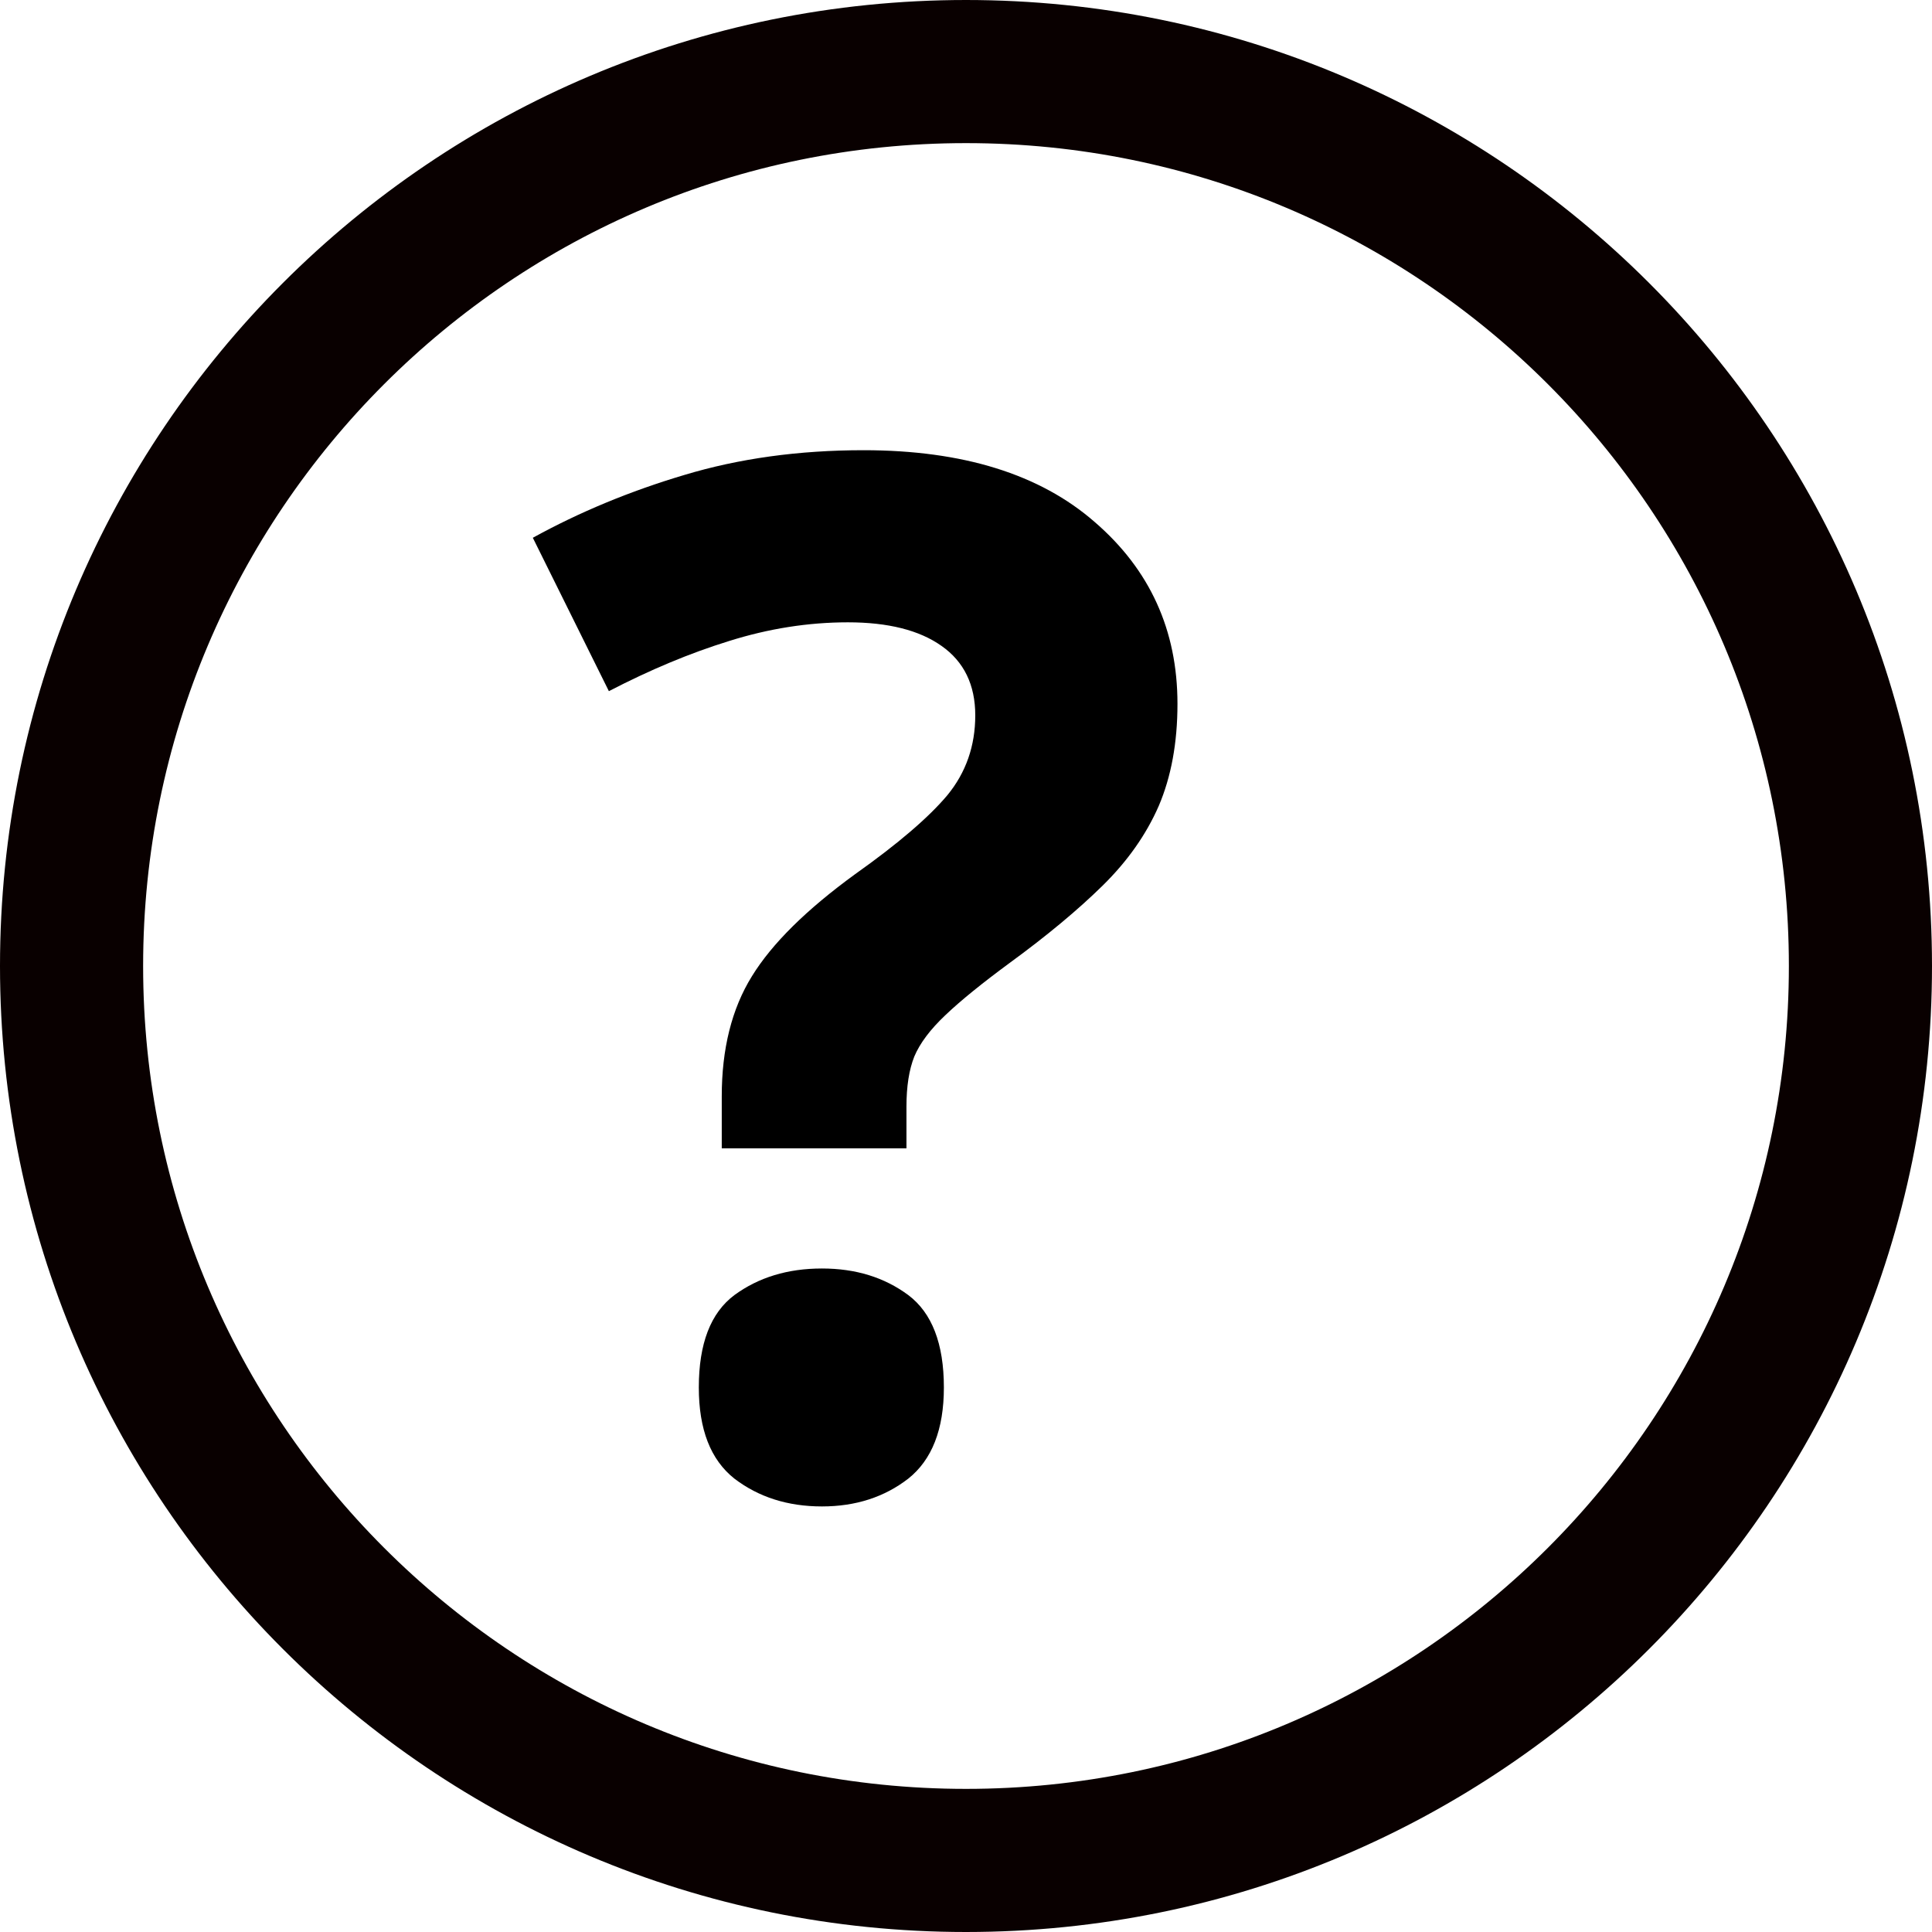
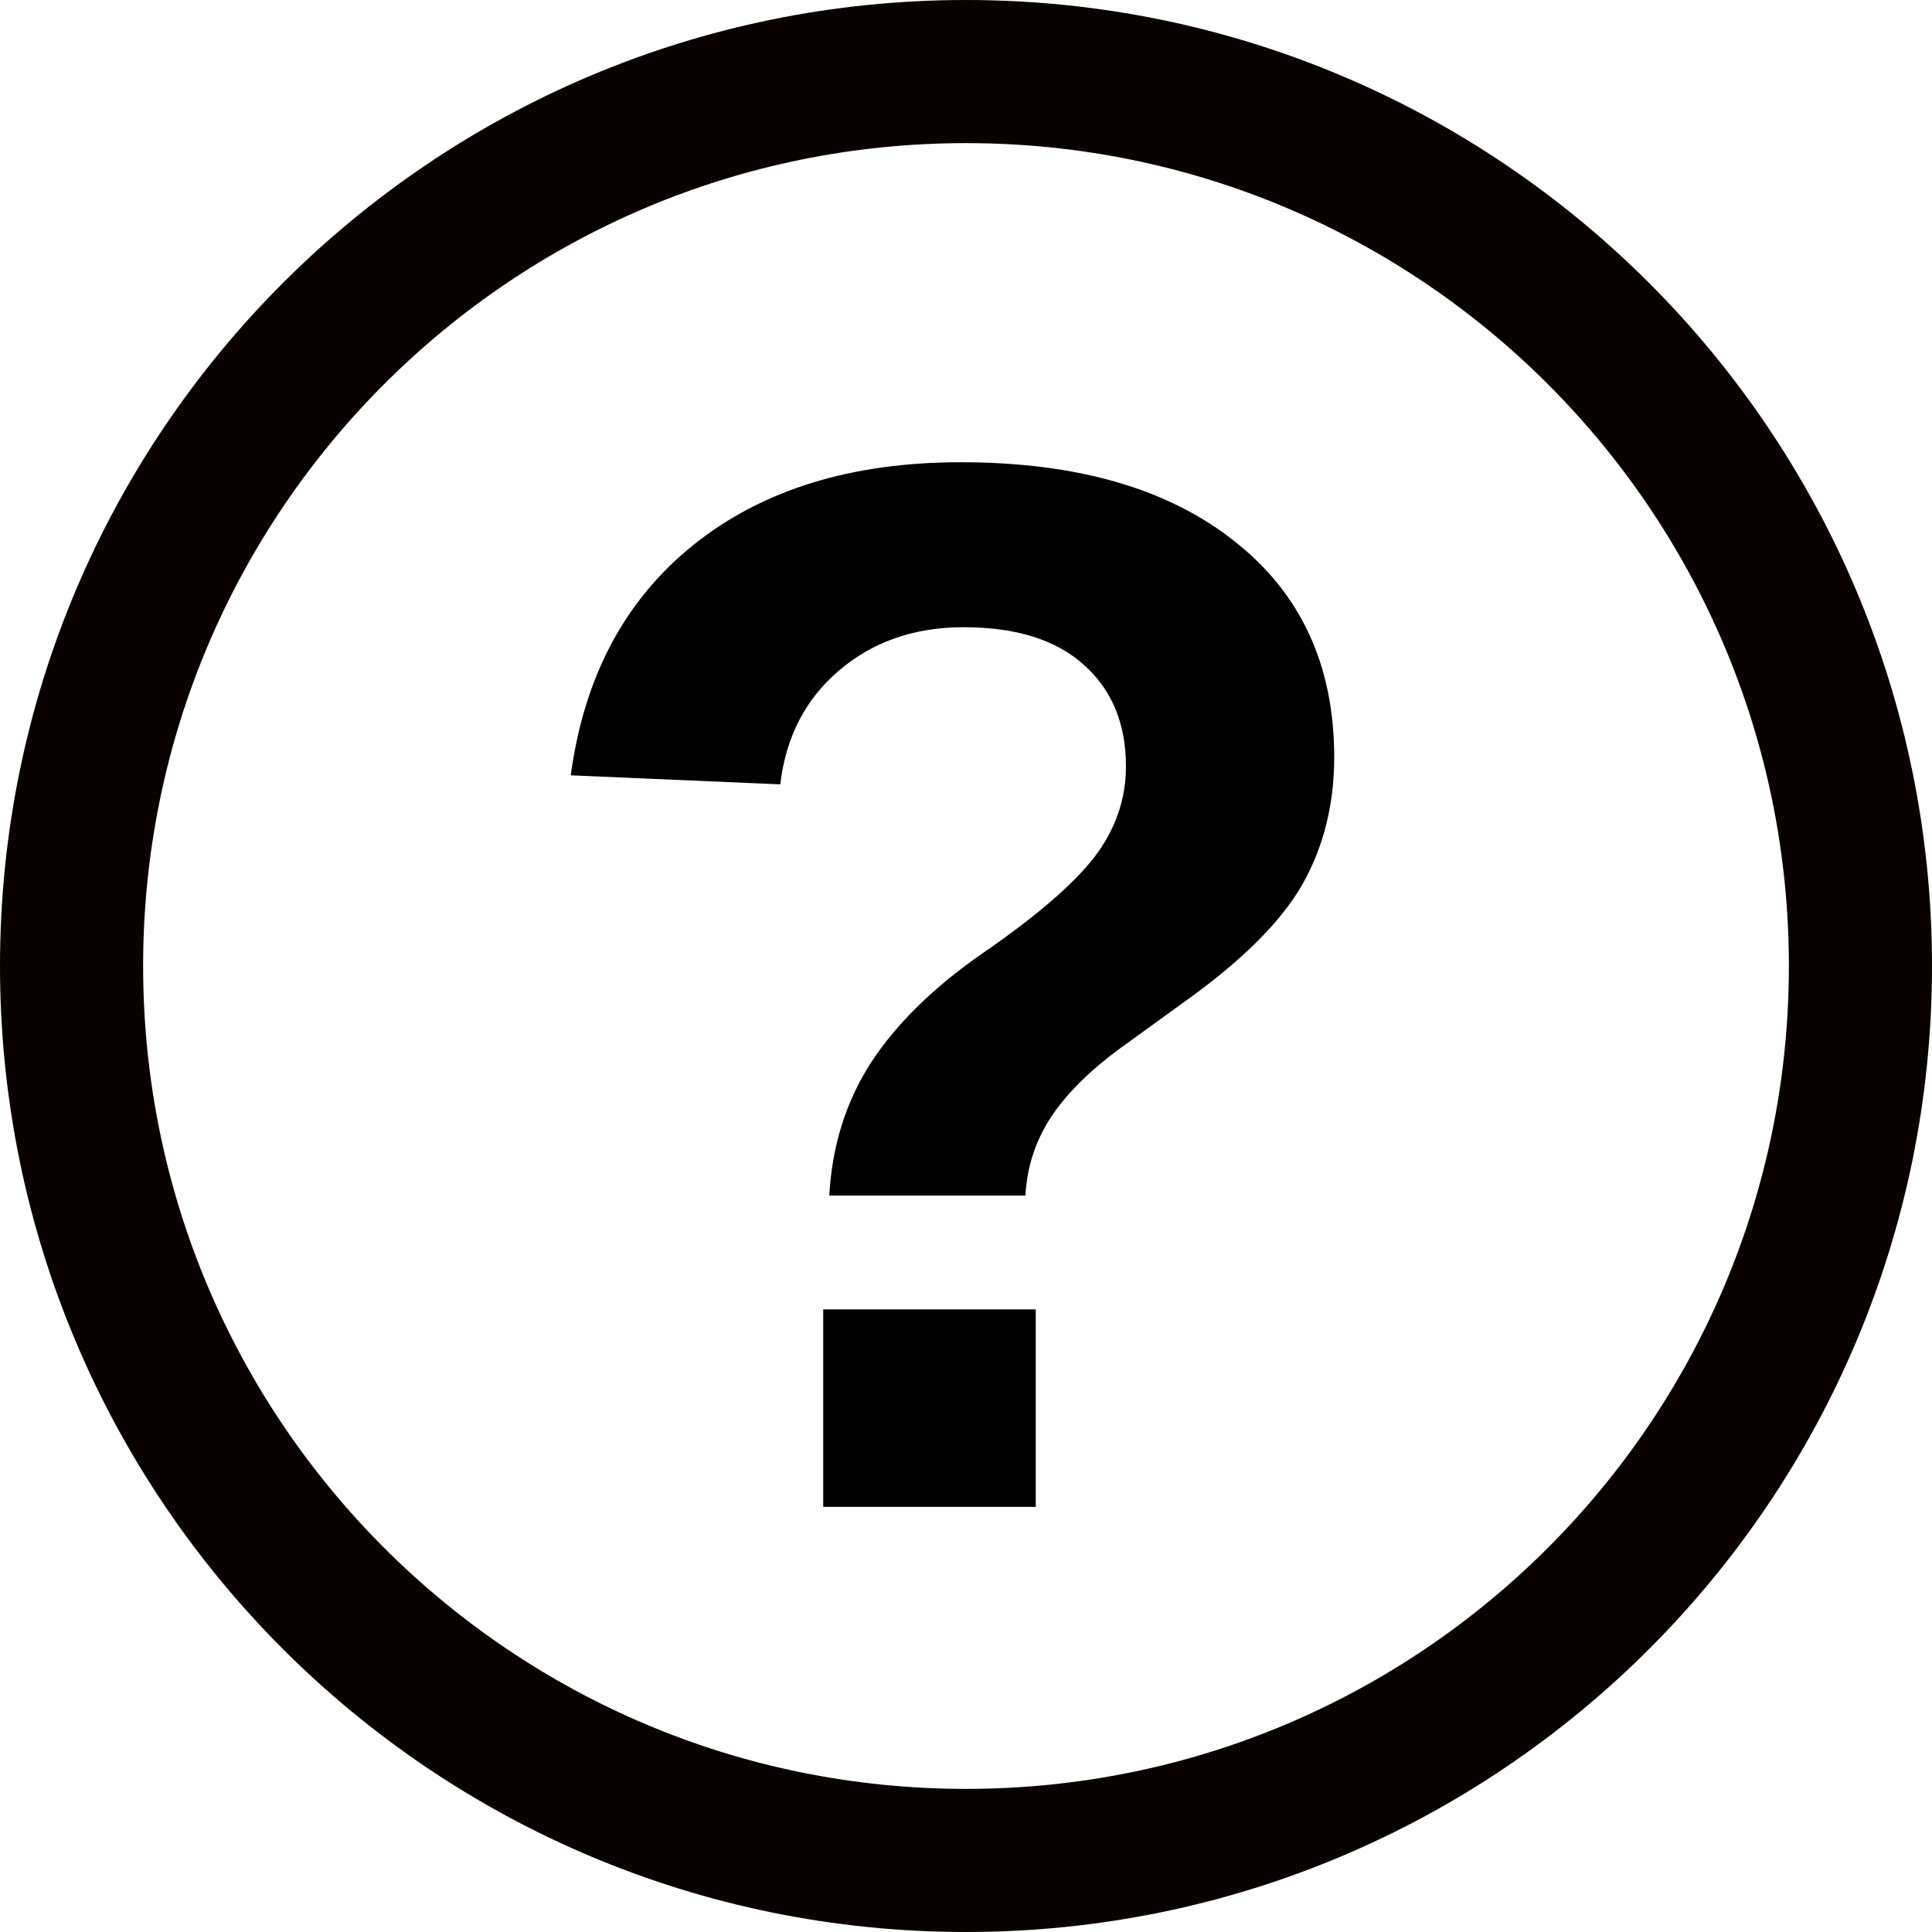
<svg xmlns="http://www.w3.org/2000/svg" width="50mm" height="50mm" viewBox="0 0 50 50" version="1.1" id="svg5">
  <defs id="defs2" />
  <g id="layer1">
    <ellipse style="opacity:1;fill:none;stroke:#090000;stroke-width:3.704;stroke-linecap:round;stroke-linejoin:round;stroke-dasharray:none;stroke-opacity:1" id="path234" cx="25" cy="25" rx="23.148" ry="23.148" />
-     <text xml:space="preserve" style="font-size:37.077px;line-height:1.25;font-family:sans-serif;stroke-width:0.886" x="13.682" y="38.49" id="text952" transform="scale(0.9997496,1.00025)">
-       <tspan id="tspan950" style="font-style:normal;font-variant:normal;font-weight:bold;font-stretch:normal;font-size:37.077px;font-family:'Arial Black';-inkscape-font-specification:'Arial Black,  Bold';stroke-width:0.886" x="13.682" y="38.49">?</tspan>
+     <text xml:space="preserve" style="font-size:38.827px;line-height:1.25;font-family:sans-serif;stroke-width:0.927" x="12.949" y="39.108" id="text952" transform="scale(1.00278,0.9972276)">
+       <tspan id="tspan950" style="font-style:normal;font-variant:normal;font-weight:bold;font-stretch:normal;font-size:38.827px;font-family:Arial;-inkscape-font-specification:'Arial Bold';stroke-width:0.927" x="12.949" y="39.108">?</tspan>
    </text>
  </g>
</svg>
